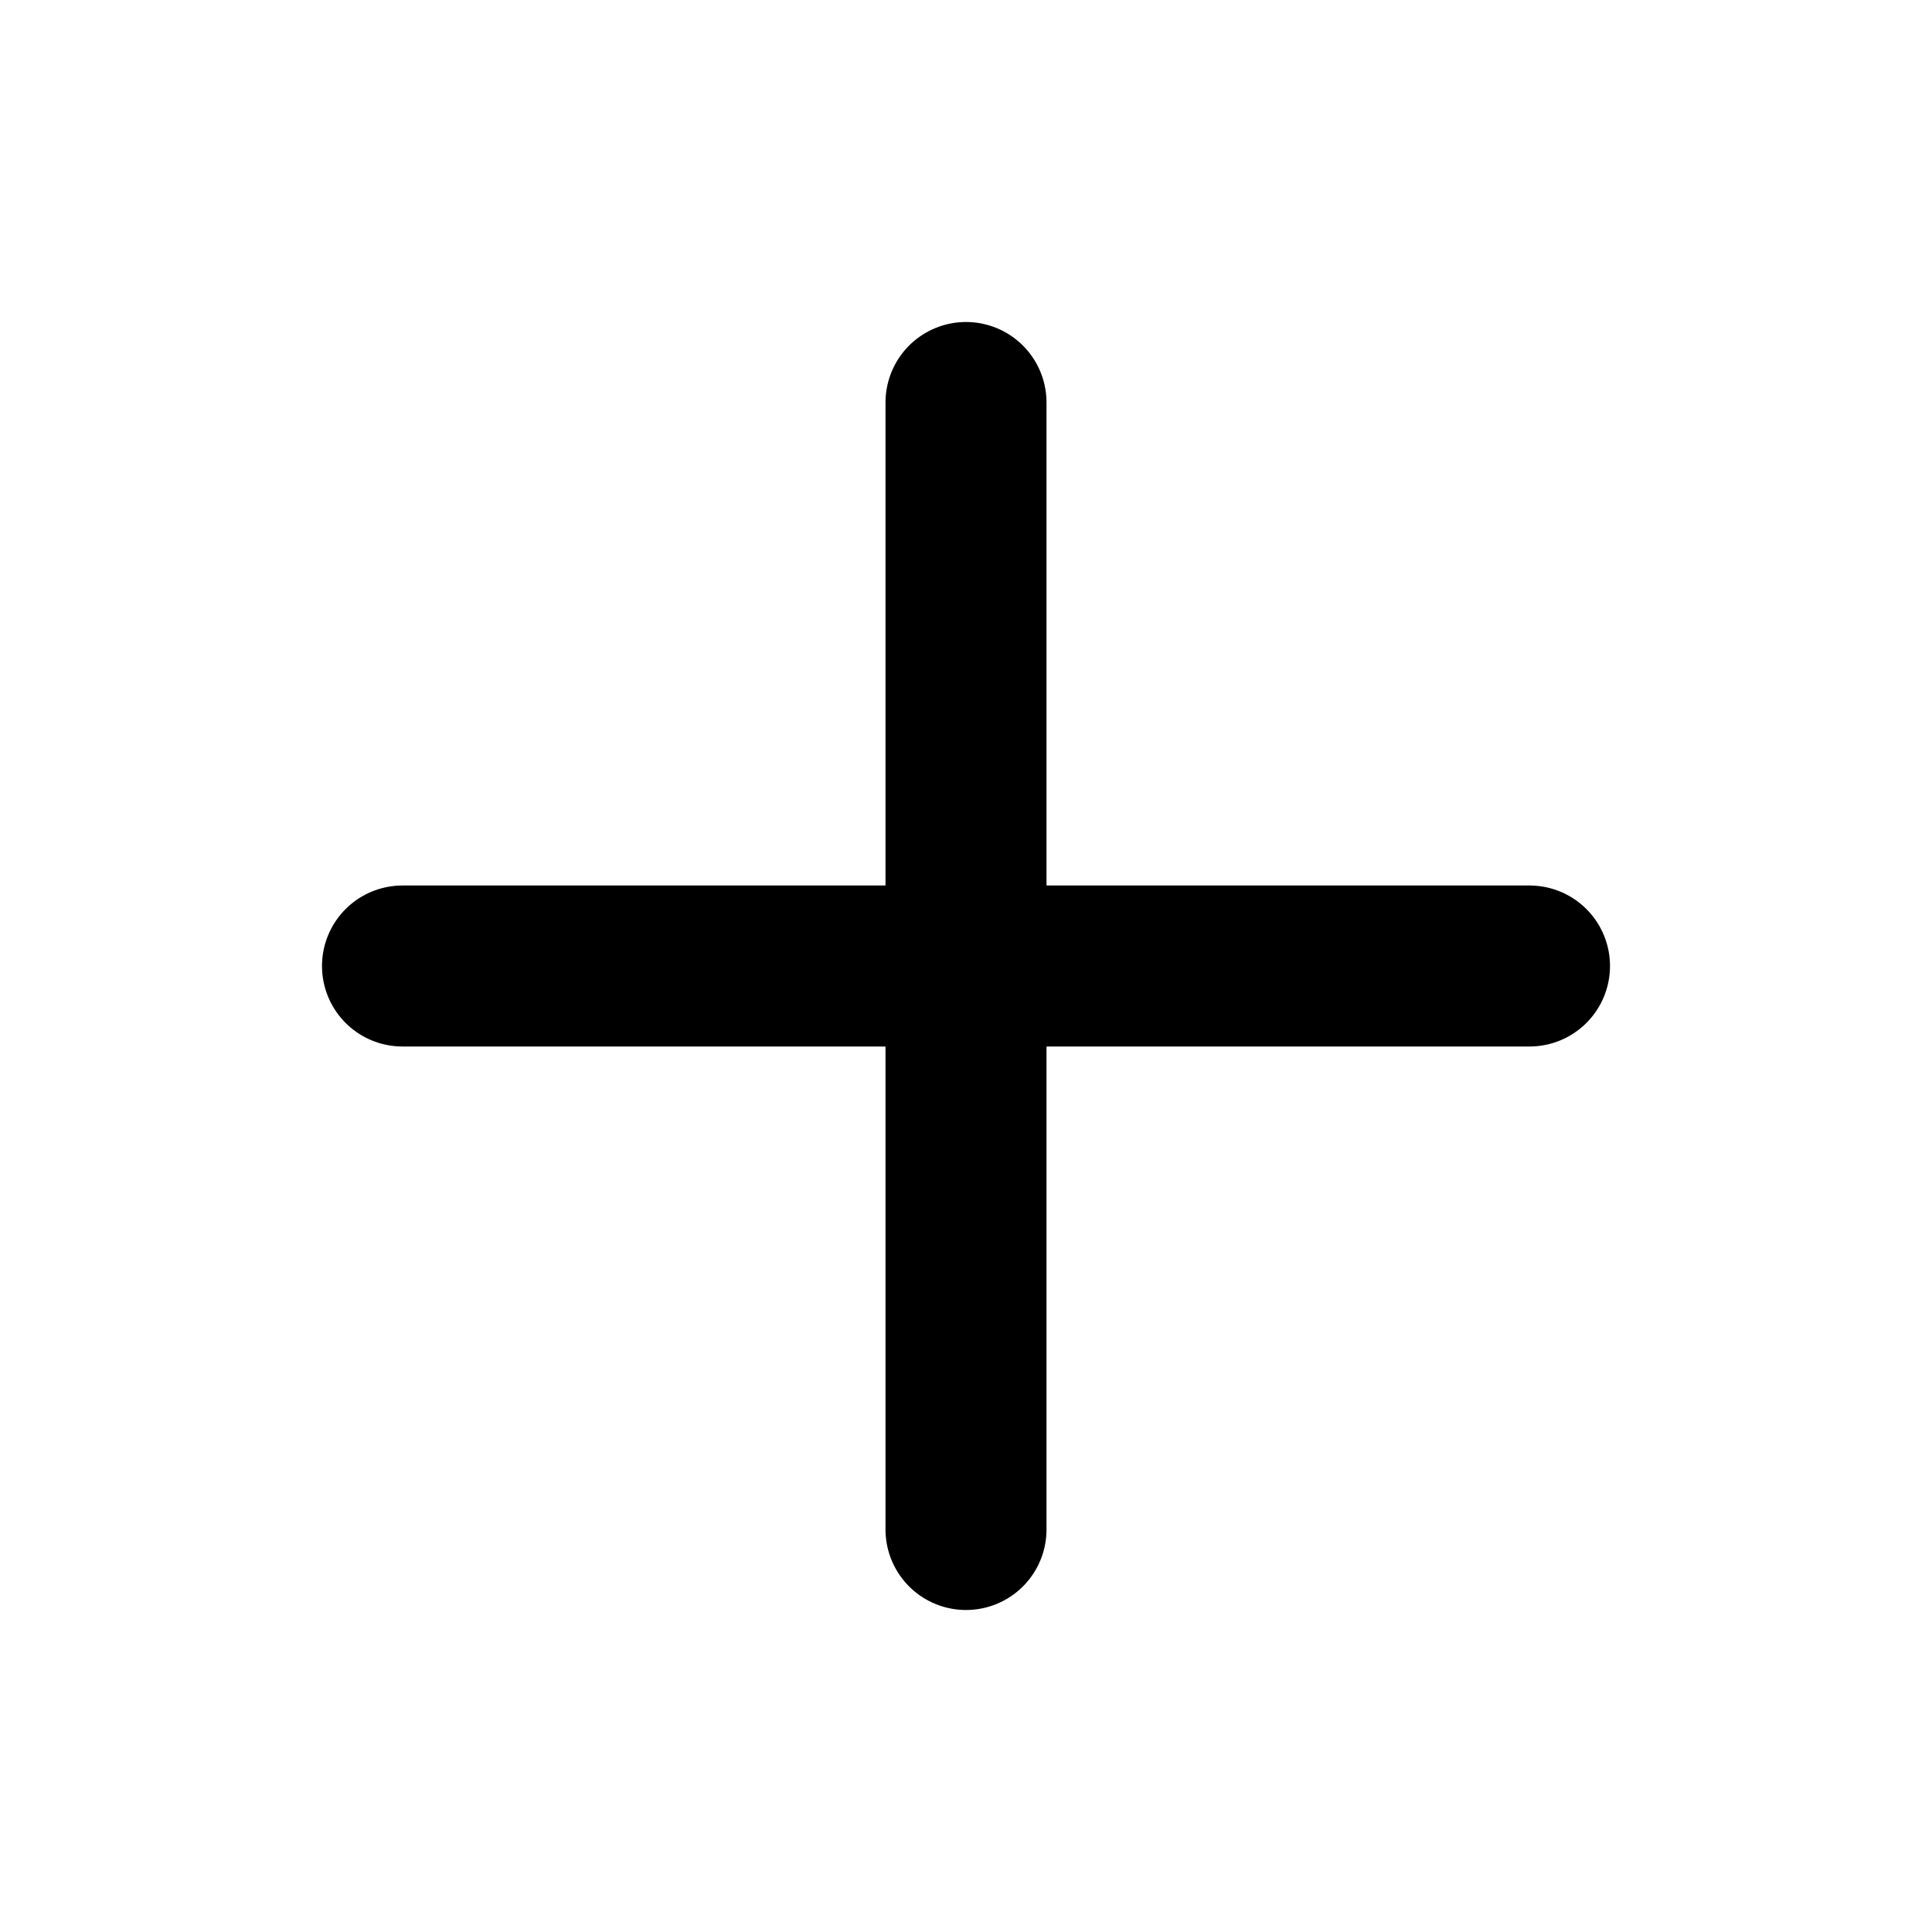
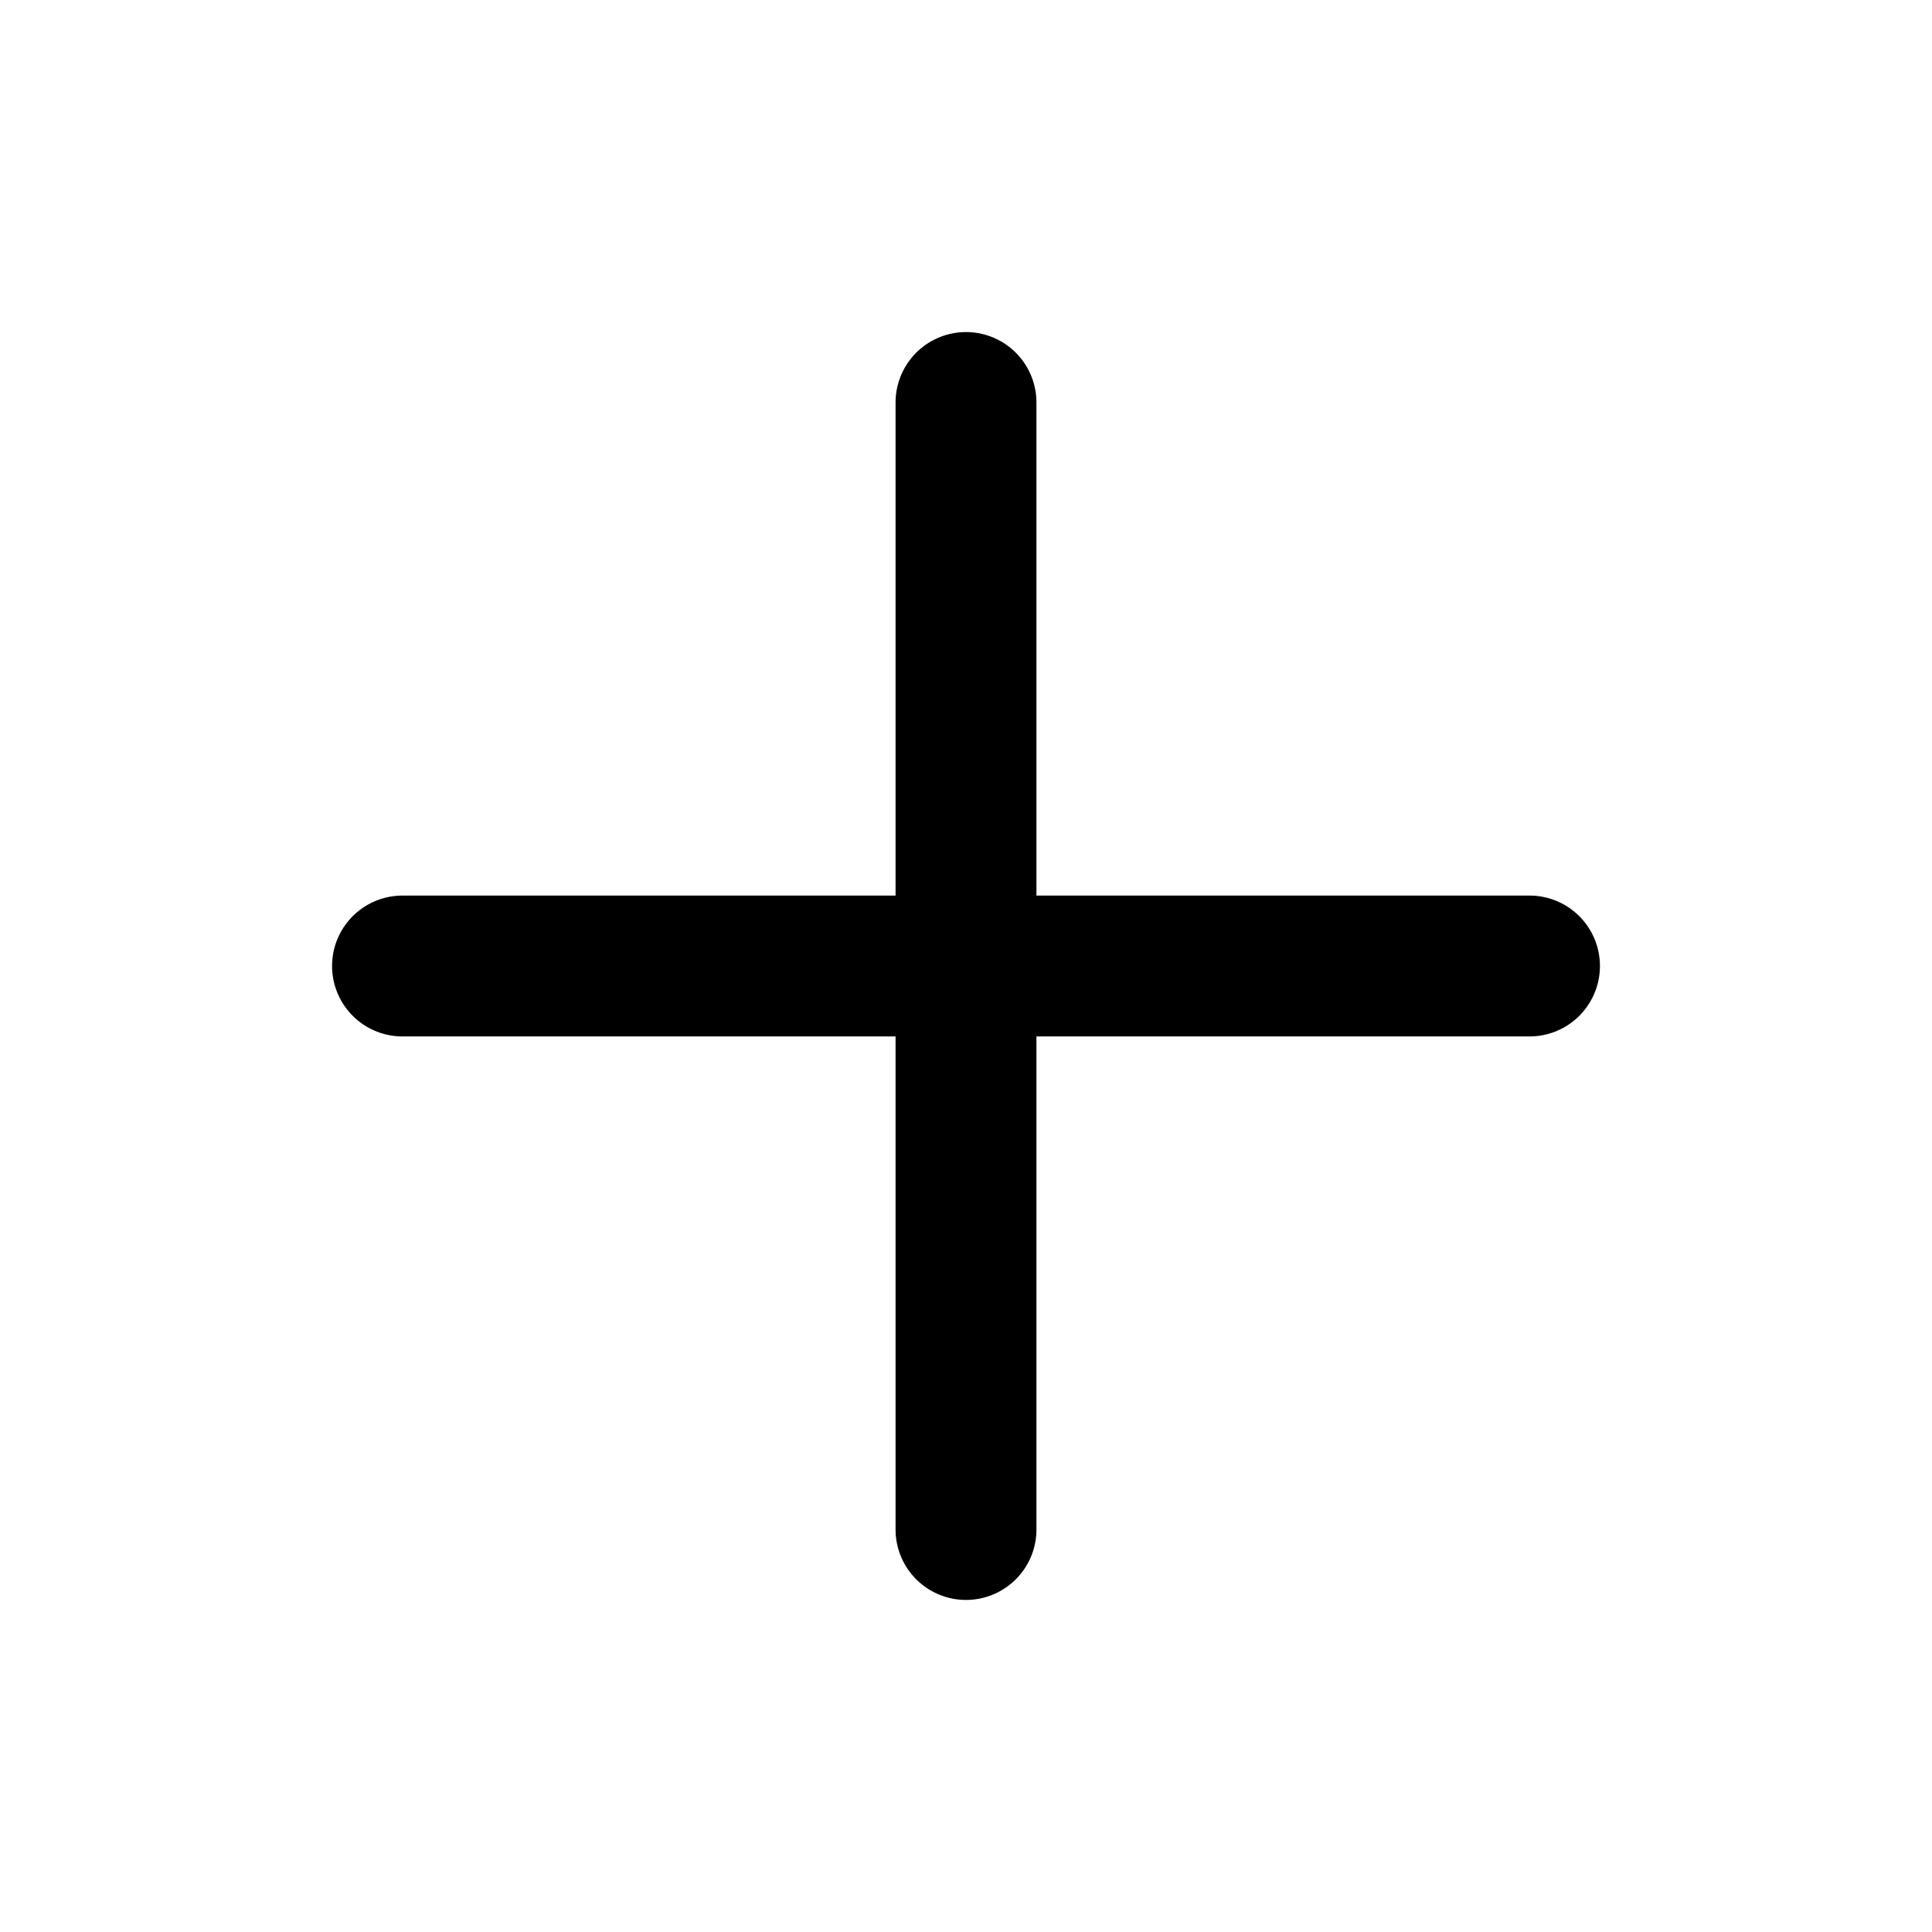
- <svg xmlns="http://www.w3.org/2000/svg" width="24" height="24" viewBox="0 0 24 24" fill="none" stroke="currentColor" stroke-width="2" stroke-linecap="round" stroke-linejoin="round">
+ <svg xmlns="http://www.w3.org/2000/svg" class="lucide lucide-plus" width="24" height="24" viewBox="0 0 24 24" fill="none" stroke="currentColor" stroke-width="1.75" stroke-linecap="round" stroke-linejoin="round">
  <path d="M5 12h14" />
  <path d="M12 5v14" />
</svg>
